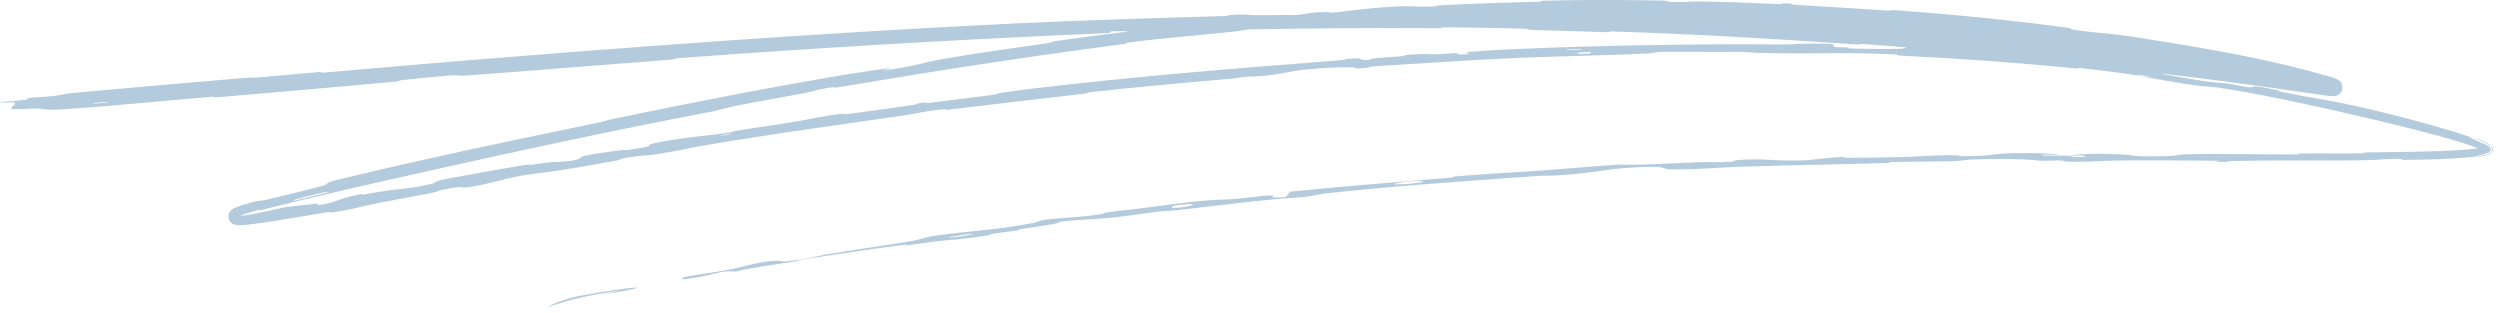
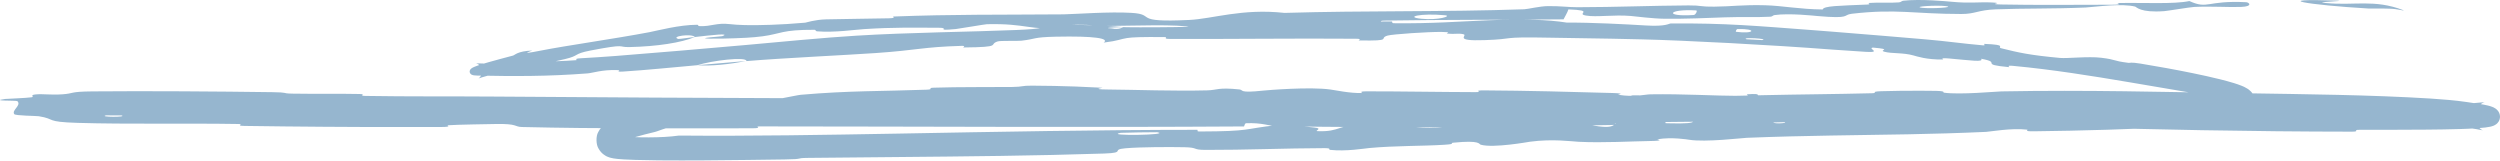
- <svg xmlns="http://www.w3.org/2000/svg" width="240" height="30" viewBox="0 0 240 30" fill="none">
-   <g opacity="0.71">
-     <path d="M202.892 5.723C186.655 3.925 160.666 1.575 128.269 1.831C154.681 -0.094 177.733 1.157 194.113 2.983C211.9 4.967 221.527 7.551 223.61 8.216C225.694 8.88 220.394 7.662 202.892 5.723Z" fill="#96B6CF" />
-     <path d="M7.724 8.855C11.872 8.477 17.178 8.015 21.584 7.643C22.103 7.599 22.62 7.556 23.132 7.513C24.601 7.389 23.849 7.507 24.857 7.425C26.836 7.263 28.637 7.075 30.604 6.919C31.239 6.87 30.455 7.019 31.123 6.965C34.82 6.665 38.318 6.333 42.066 6.024C60.546 4.505 78.688 3.152 97.428 2.252C103.604 1.955 111.123 1.726 117.504 1.539C118.252 1.517 117.805 1.46 117.947 1.45C119.997 1.322 119.532 1.445 120.577 1.455C120.668 1.456 120.77 1.456 120.885 1.455C126.662 1.41 133.061 1.384 138.618 1.409C140.975 1.421 138.604 1.26 140.989 1.364C141.155 1.371 140.553 1.436 141.202 1.452C142.666 1.487 145.457 1.524 146.591 1.556C148.79 1.617 149.145 1.625 151.221 1.685C154.06 1.769 157.421 1.926 160.461 2.044C161.11 2.069 160.252 1.957 161.293 1.991C162.331 2.024 165.076 2.165 165.987 2.233C166.915 2.3 166.517 2.337 166.68 2.359C168.02 2.542 171.192 2.574 171.599 2.597C179.038 2.995 185.39 3.592 192.344 4.25C195.817 4.58 199.452 4.943 202.937 5.322C204.769 5.521 206.561 5.723 208.278 5.929C211.159 6.273 213.856 6.624 216.501 6.988C217.824 7.17 219.141 7.357 220.476 7.551C221.146 7.647 221.816 7.746 222.493 7.843C222.83 7.891 223.168 7.939 223.508 7.982C223.676 8.003 223.865 8.027 223.975 8.028C223.979 8.028 223.979 8.028 223.964 8.03C223.956 8.031 223.945 8.032 223.926 8.038C223.928 8.039 223.864 8.045 223.78 8.122C223.679 8.191 223.639 8.45 223.702 8.538C223.79 8.685 223.777 8.636 223.801 8.664C223.817 8.676 223.825 8.681 223.83 8.684C223.839 8.689 223.833 8.686 223.831 8.685C223.817 8.678 223.771 8.66 223.74 8.649C223.656 8.62 223.592 8.599 223.498 8.569C223.347 8.521 223.181 8.471 223.01 8.42C222.428 8.253 223.085 8.531 222.37 8.33C214.691 6.299 206.836 5.056 198.965 3.968C198.178 3.862 199.2 3.914 198.418 3.805C197.118 3.624 195.648 3.425 194.085 3.232C189.835 2.701 185.128 2.282 182.995 2.366C179.711 2.095 175.695 1.836 172.753 1.629C170.856 1.497 172.702 1.496 170.364 1.43C169.837 1.416 170.52 1.517 169.728 1.491C166.396 1.383 162.749 1.265 159.455 1.264C158.787 1.264 158.968 1.332 158.779 1.342C157.174 1.418 154.521 1.257 153.944 1.249C149.53 1.18 146.298 1.278 142.193 1.414C141.242 1.447 142.37 1.495 141.454 1.53C136.691 1.716 131.774 1.986 127.117 2.303C126.082 2.373 127.026 2.225 126.532 2.255C124.353 2.393 123.882 2.575 121.79 2.733C121.348 2.767 121.59 2.68 121.509 2.681C121.477 2.681 121.444 2.681 121.412 2.682C120.192 2.699 119.159 2.951 118.844 2.986C114.765 3.446 112.141 3.584 108.206 4.1C107.735 4.163 108.808 4.108 107.484 4.28C98.672 5.429 89.381 6.871 80.707 8.343C79.362 8.571 80.31 8.341 80.224 8.348C78.818 8.479 77.954 8.796 77.519 8.882C74.065 9.552 70.807 10.039 68.494 10.68C59.346 12.416 50.243 14.376 41.218 16.395C35.776 17.623 30.371 18.806 25.008 20.189C24.831 20.237 25.123 20.074 24.775 20.168C24.216 20.321 23.773 20.45 23.384 20.583C23.176 20.655 23.002 20.718 22.864 20.791C22.828 20.809 22.796 20.841 22.811 20.822C22.842 20.789 22.786 20.694 22.78 20.705C22.772 20.702 22.796 20.709 22.804 20.71C22.86 20.719 22.947 20.719 23.012 20.717C23.624 20.685 23.987 20.61 24.363 20.544C25.08 20.406 25.57 20.27 27.044 19.958C27.265 19.911 27.606 19.864 28.029 19.811C28.945 19.698 30.125 19.583 30.265 19.567C30.987 19.489 30.266 19.733 30.507 19.701C32.537 19.416 32.134 19.1 34.853 18.609C34.939 18.594 34.592 18.728 34.823 18.694C35.554 18.583 36.223 18.434 36.934 18.329C38.519 18.098 39.136 18.173 41.53 17.629C41.843 17.558 41.314 17.433 43.751 17.003C44.721 16.83 49.005 16.057 50.199 15.861C51.408 15.661 50.591 15.877 50.678 15.864C53.919 15.385 52.705 15.639 54.345 15.49C55.994 15.341 55.479 15.101 56.135 14.951C56.797 14.799 59.177 14.468 59.761 14.396C60.346 14.323 59.63 14.49 60.148 14.417C63.602 13.932 61.627 14.004 62.752 13.762C65.398 13.196 67.526 13.092 69.969 12.725C70.633 12.625 70.086 12.657 70.672 12.559C73 12.169 74.42 12.023 77.066 11.552C77.499 11.474 79.629 11.008 81.034 10.911C81.234 10.898 80.682 11.038 81.681 10.907C83.173 10.709 85.858 10.343 87.459 10.105C88.639 9.93 87.27 10.016 88.764 9.845C89.428 9.77 88.208 9.991 89.455 9.846C89.471 9.844 89.487 9.842 89.503 9.84C90.775 9.689 93.875 9.288 95.065 9.141C96.268 8.99 95.601 8.997 95.697 8.98C96.281 8.878 98.588 8.565 98.792 8.542C109.091 7.323 118.629 6.556 128.695 5.784C129.485 5.724 128.953 5.683 129.074 5.673C131.777 5.45 129.66 5.808 131.553 5.748C131.268 5.608 132.391 5.558 134.291 5.42C135.213 5.353 134.706 5.323 134.79 5.311C136.149 5.131 137.103 5.198 137.351 5.208C138.258 5.246 139.234 5.083 139.853 5.111C140.469 5.138 139.065 5.304 140.889 5.205C141.401 5.12 140.03 5.043 141.423 4.945C146.662 4.558 156.463 4.338 160.683 4.298C160.889 4.295 161.088 4.293 161.28 4.29C165.036 4.243 166.375 4.235 168.709 4.255C173.149 4.312 171.521 4.194 174.276 4.181C177.036 4.182 175.691 4.432 176.086 4.498C176.475 4.566 176.894 4.515 177.383 4.561C177.866 4.606 176.819 4.617 177.954 4.661C179.09 4.7 182.193 4.714 182.602 4.674C183.455 4.583 182.066 4.375 185.069 4.574C185.242 4.586 184.676 4.628 185.339 4.67C190.59 5.006 196.04 5.468 201.252 6.144C201.968 6.237 201.317 6.239 201.733 6.295C206.071 6.894 204.533 6.568 206.933 6.75C206.593 6.823 206.932 6.962 207.964 7.17C208.653 7.308 209.642 7.477 210.951 7.687C212.921 8.008 212.597 7.869 213.88 8.025C214.266 8.071 215.649 8.377 215.905 8.382C216.764 8.405 215.476 8.004 218.839 8.701C218.986 8.732 218.503 8.714 219.011 8.816C222.303 9.494 222.72 9.432 226.278 10.203C228.86 10.768 233.306 11.918 236.385 12.902C236.625 12.978 236.833 13.046 237.055 13.12C236.986 13.223 237.688 13.46 238.531 13.843C238.731 13.956 238.982 14.015 239.113 14.305C239.153 14.493 238.961 14.595 238.876 14.643C238.751 14.706 238.646 14.741 238.533 14.778C238.091 14.914 237.644 14.995 237.356 15.068C235.244 15.278 232.987 15.325 230.936 15.35C230.249 15.356 230.699 15.283 230.612 15.277C229.248 15.192 228.345 15.351 227.895 15.362C226.699 15.389 225.596 15.4 224.47 15.405C221.017 15.419 217.841 15.372 214.27 15.46C214.095 15.464 213.842 15.62 212.582 15.507C212.501 15.499 214.059 15.427 211.838 15.424C209.624 15.42 205.475 15.345 202.407 15.434C201.662 15.455 199.794 15.593 198.28 15.506C198.08 15.494 198.298 15.448 198.01 15.425C197.082 15.353 196.551 15.515 195.462 15.392C194.365 15.269 192.06 15.191 188.978 15.329C188.876 15.333 188.152 15.469 187.18 15.483C185.619 15.505 183.42 15.52 181.804 15.555C181.027 15.572 181.526 15.639 181.391 15.643C176.17 15.803 172.467 15.836 166.874 16.012C165.853 16.043 162.915 16.266 160.928 16.273C158.751 16.284 160.965 15.79 155.969 16.131C153.953 16.273 151.428 16.893 147.791 16.876C147.42 16.904 147.049 16.931 146.68 16.957C140.081 17.439 133.904 17.843 127.256 18.568C126.944 18.602 125.953 18.835 125.211 18.907C124.112 19.014 123.498 19.013 122.711 19.09C119.412 19.41 116.405 19.794 113.232 20.15C112.022 20.287 112.434 20.173 111 20.337C109.559 20.504 108.627 20.701 106.665 20.9C105.2 21.048 103.707 21.057 101.75 21.287C101.699 21.469 100.353 21.636 97.993 21.994C97.533 22.064 98.035 22.058 97.818 22.094C96.933 22.243 96.127 22.3 95.29 22.448C95.087 22.483 95.085 22.543 94.92 22.576C93.524 22.852 91.18 23.043 90.777 23.076C89.228 23.204 88.528 23.382 87.35 23.515C86.184 23.648 87.917 23.355 86.552 23.53C83.709 23.894 80.058 24.446 77.191 24.88C76.041 25.055 76.837 25.013 76.673 25.04C74.301 25.422 71.894 25.714 70.602 26.076C70.542 26.07 70.485 26.066 70.43 26.062C68.885 25.967 69.077 26.35 65.772 26.799C65.508 26.835 65.128 26.701 66.159 26.507C67.164 26.318 68.752 26.126 70.157 25.861C70.206 25.852 70.287 25.834 70.391 25.811C70.982 25.673 72.437 25.31 72.652 25.267C74.707 24.861 75.043 25.101 75.159 25.099C76.401 25.079 78.764 24.525 79.367 24.421C82.2 23.933 84.624 23.618 87.003 23.233C88.546 22.983 88.69 22.773 89.904 22.608C93.977 22.058 95.43 22.126 99.239 21.394C100.054 21.239 99.219 21.138 102.183 20.92C102.377 20.905 104.576 20.775 105.834 20.526C105.991 20.495 105.979 20.436 106.187 20.406C107.591 20.2 108.529 20.134 110.064 19.929C111.59 19.724 113.431 19.477 115.184 19.3C116.245 19.192 117.603 19.155 118.116 19.127C119.546 19.05 121.073 18.76 121.96 18.764C122.861 18.767 121.132 19.091 123.478 18.912C123.549 18.748 123.733 18.569 123.857 18.399C128.977 17.886 134.039 17.475 139.188 17.061C139.827 17.01 139.166 16.978 139.851 16.921C142.207 16.727 144.321 16.612 146.647 16.458C147.176 16.424 147.716 16.387 148.271 16.347C150.592 16.18 153.137 15.944 155.565 15.794C157.061 15.892 160.659 15.656 163.283 15.565C164.199 15.532 164.142 15.582 164.796 15.572C167.261 15.532 166.1 15.421 166.773 15.37C169.672 15.158 169.929 15.505 173.345 15.391C173.528 15.384 175.729 15.131 176.037 15.112C177.971 14.983 176.361 15.169 177.57 15.152C179.787 15.122 181.324 15.132 183.917 15.026C184.676 14.995 186.489 14.843 187.959 14.912C188.152 14.921 188.047 14.986 188.202 14.987C191.027 15.006 191.089 14.81 192.703 14.723C194.309 14.637 196.799 14.75 197.309 14.785C198.633 14.876 196.295 14.837 196.218 14.848C195.372 14.975 197.205 14.937 198.575 14.937C198.784 15.128 200.721 15.103 200.018 14.936C199.94 14.918 198.858 14.943 198.575 14.937C199.805 14.738 201.923 14.699 204.281 14.867C205.381 14.946 204.341 15.045 207.68 15C209.209 14.98 208.622 14.848 209.95 14.81C213.025 14.721 216.98 14.846 220.15 14.822C221.295 14.813 220.183 14.742 220.959 14.733C222.184 14.72 223.335 14.731 224.467 14.733C225.296 14.735 226.091 14.732 226.951 14.713C227.136 14.709 226.683 14.636 227.318 14.63C229.794 14.6 232.072 14.578 234.387 14.495C235.527 14.448 236.714 14.401 237.841 14.24C238.125 14.197 238.411 14.14 238.582 14.069C238.619 14.056 238.64 14.029 238.587 14.079C238.566 14.1 238.499 14.191 238.489 14.303C238.474 14.418 238.522 14.524 238.536 14.544C238.612 14.637 238.496 14.515 238.392 14.467C237.931 14.221 237.331 14.019 236.734 13.822C236.545 13.76 236.369 13.705 236.156 13.639C233.751 12.888 229.913 11.957 227.611 11.418C223.294 10.388 217.947 9.221 214.2 8.605C211.755 8.202 212.279 8.374 211.223 8.252C210.283 8.147 209.019 7.936 207.88 7.736C206.559 7.504 205.405 7.286 205.149 7.236C205.133 7.231 207.247 7.511 206.127 7.313C205.482 7.14 205.173 7.239 205.149 7.236C204.833 7.166 200.616 6.612 199.773 6.542C199.315 6.498 199.561 6.599 199.324 6.575C193.667 6.008 187.981 5.607 182.217 5.328C182.116 5.322 182.272 5.248 182.033 5.235C178.693 5.063 176.554 5.11 173.793 5.123C171.039 5.139 168.847 5.116 167.221 4.981C165.457 4.998 163.039 4.98 161.291 4.973C160.984 4.972 160.697 4.97 160.437 4.969C158.709 4.964 158.485 5.129 158.331 5.135C153.619 5.346 150.887 5.348 146.004 5.547C143.681 5.64 139.069 5.904 136.558 6.076C134.577 6.209 133.374 6.25 131.546 6.397C131.299 6.416 131.554 6.469 131.478 6.477C129.443 6.701 130.411 6.463 129.987 6.462C128.454 6.459 127.503 6.466 124.892 6.721C124.292 6.779 122.553 7.165 121.457 7.271C120.027 7.409 120.564 7.275 119.069 7.425C118.942 7.438 118.972 7.49 118.05 7.568C113.769 7.935 109.101 8.361 104.661 8.85C104.054 8.916 104.842 8.917 103.965 9.015C99.857 9.476 95.354 10.013 91.355 10.495C90.371 10.613 90.979 10.472 90.763 10.482C90.401 10.5 90.001 10.543 89.604 10.598C88.548 10.742 87.518 10.968 87.296 11.001C79.998 12.084 74.392 12.796 66.976 14.071C66.577 14.139 63.491 14.82 62.08 14.911C61.99 14.916 60.579 15.003 59.394 15.308C59.317 15.328 60.191 15.256 58.69 15.505C57.206 15.751 54.801 16.219 52.745 16.496C52.087 16.584 50.529 16.708 48.618 17.17C48.486 17.201 45.566 17.997 44.455 18.01C44.273 18.012 44.435 17.784 42.135 18.303C41.699 18.402 42.515 18.298 41.348 18.537C39.581 18.901 37.21 19.28 35.033 19.763C34.649 19.848 33.069 20.269 31.731 20.404C31.524 20.425 31.912 20.29 31.208 20.407C30.231 20.57 29.205 20.745 28.214 20.911C27.036 21.106 25.846 21.302 24.64 21.463C24.499 21.481 24.34 21.501 24.185 21.519C24.035 21.537 23.888 21.553 23.725 21.569C23.578 21.584 23.407 21.598 23.249 21.607C23.183 21.61 23.07 21.615 22.982 21.615C22.906 21.613 22.773 21.618 22.596 21.58C22.529 21.557 22.377 21.555 22.146 21.331C22.037 21.221 21.91 20.99 21.929 20.736C21.946 20.493 22.046 20.353 22.111 20.269C22.276 20.088 22.267 20.123 22.318 20.082C22.357 20.055 22.393 20.034 22.428 20.015C22.572 19.939 22.614 19.925 22.718 19.882C22.869 19.822 23.052 19.759 23.178 19.718C23.483 19.619 23.768 19.536 24.058 19.455C25.227 19.137 24.661 19.405 25.887 19.104C27.083 18.812 29.558 18.226 30.811 17.877C32.052 17.529 30.648 17.692 32.538 17.228C35.367 16.538 38.139 15.901 40.965 15.271C46.413 14.057 51.883 12.914 57.384 11.78C58.61 11.528 57.573 11.68 59.398 11.303C66.094 9.902 77.703 7.646 83.584 6.784C88.298 6.083 82.402 7.166 85.995 6.598C87.728 6.326 89.57 5.828 89.988 5.754C94.066 5.033 96.924 4.688 100.61 4.134C101.371 4.02 100.612 4.048 101.261 3.952C103.474 3.626 105.811 3.349 107.931 3.074C108.883 2.95 108.7 2.912 109.577 2.809C111.675 2.562 113.536 2.372 115.588 2.207C115.775 2.192 114.526 2.402 116.079 2.237C117.658 2.071 119.479 1.91 121.326 1.742C122.433 1.642 123.538 1.539 124.622 1.428C125.484 1.34 125.503 1.197 127.363 1.15C127.752 1.142 127.273 1.34 129.414 1.045C129.778 0.992 133.393 0.563 135.178 0.597C135.653 0.604 136.853 0.678 137.891 0.609C138.032 0.599 137.464 0.551 138.325 0.505C141.354 0.344 144.53 0.248 147.644 0.164C148.48 0.142 147.234 0.088 148.478 0.059C151.89 -0.023 156.149 -0.014 159.482 0.054C160.712 0.079 159.861 0.132 159.95 0.14C161.395 0.272 162.235 0.138 162.72 0.139C165.69 0.15 167.945 0.295 170.684 0.391C171.434 0.418 170.905 0.323 171.055 0.323C172.625 0.33 171.454 0.407 172.44 0.468C175.201 0.638 178.278 0.815 181.068 1.006C182.09 1.076 180.943 0.909 181.868 0.974C185.945 1.264 190.148 1.651 194.209 2.126C195.585 2.286 196.914 2.453 198.249 2.631C199.238 2.764 198.606 2.75 198.811 2.791C200.235 3.074 202.334 3.22 202.825 3.278C205.021 3.53 205.862 3.717 207.792 4.016C212.81 4.82 218.417 5.814 223.864 7.419C223.955 7.448 224.011 7.467 224.109 7.501C224.158 7.518 224.181 7.526 224.249 7.553C224.28 7.565 224.311 7.578 224.346 7.595C224.357 7.6 224.4 7.62 224.453 7.651C224.48 7.668 224.512 7.689 224.554 7.723C224.576 7.74 224.6 7.761 224.628 7.789C224.642 7.803 224.657 7.819 224.672 7.838C224.686 7.856 224.707 7.872 224.763 7.967C224.868 8.111 224.941 8.552 224.748 8.828C224.569 9.095 224.4 9.141 224.311 9.18C224.2 9.216 224.202 9.21 224.16 9.219C224.097 9.23 224.056 9.232 224.02 9.233C223.935 9.235 223.939 9.233 223.901 9.232C223.839 9.23 223.785 9.225 223.746 9.222C223.654 9.213 223.575 9.204 223.495 9.195C223.179 9.156 222.865 9.112 222.57 9.07C221.959 8.983 221.367 8.895 220.772 8.809C219.566 8.634 218.408 8.469 217.248 8.309C214.933 7.988 212.708 7.696 210.628 7.435C207.892 7.092 205.323 6.786 202.807 6.498C194.685 5.572 187.397 4.85 178.902 4.231C178.189 4.179 178.897 4.317 178.292 4.275C170.445 3.725 162.682 3.272 154.796 3.02C154.153 3 155.078 3.113 154.044 3.084C151.906 3.023 149.208 2.943 147.057 2.869C146.001 2.833 147.42 2.794 146.356 2.76C143.903 2.681 141.247 2.635 138.722 2.625C137.644 2.622 139.27 2.719 137.868 2.708C132.074 2.669 126.372 2.713 120.605 2.811C116.87 2.875 113.115 2.961 109.317 3.056C108.657 3.073 108.07 2.924 106.665 3.012C106.561 3.063 106.569 3.118 106.525 3.171C92.641 3.752 78.909 4.559 65.003 5.592C64.415 5.636 65.438 5.649 64.3 5.734C57.738 6.229 51.371 6.772 44.639 7.26C43.977 7.308 44.308 7.12 42.338 7.315C42.002 7.348 39.026 7.629 38.286 7.73C38.181 7.744 38.735 7.769 37.77 7.857C32.501 8.333 27.008 8.822 21.732 9.264C21.45 9.288 21.172 9.311 20.899 9.333C20.008 9.407 20.946 9.243 20.316 9.294C15.806 9.662 10.905 10.165 6.601 10.458C3.706 10.652 4.767 10.427 3.221 10.416C3.003 10.416 1.213 10.541 1.118 10.463C0.874 10.282 1.713 10.017 1.355 9.83C1.307 9.809 0.702 9.852 0.291 9.85C0.072 9.848 0.026 9.83 -9.07028e-05 9.812C0.017 9.797 -0.023 9.804 0.323 9.773C0.392 9.78 2.13 9.633 2.543 9.561C2.834 9.514 2.29 9.476 2.903 9.397C3.5 9.319 4.168 9.332 5.169 9.211C6.175 9.088 5.722 9.037 7.724 8.855ZM152.696 5.001C151.101 4.979 150.874 5.265 152.596 5.14C152.679 5.133 152.778 5.002 152.696 5.001ZM134.025 17.706C136.115 17.648 137.516 17.354 136.045 17.381C134.575 17.41 133.389 17.725 134.025 17.706ZM112.546 19.985C114.975 19.802 115.309 19.369 112.731 19.745C112.58 19.767 112.404 19.995 112.546 19.985ZM10.325 9.779C10.293 9.779 9.028 9.886 8.986 9.893C8.31 10.04 10.877 9.823 10.325 9.779ZM91.302 22.799C92.051 22.748 94.225 22.388 93.279 22.451C92.502 22.503 90.365 22.863 91.302 22.799ZM70.056 12.848C70.03 12.848 69.117 12.99 69.139 13.011C69.212 13.075 70.481 12.85 70.056 12.848ZM55.323 28.465C60.629 27.446 63.876 27.296 58.114 28.238C57.064 28.417 60.342 27.74 59.01 27.945C56.582 28.366 54.936 28.669 52.606 29.484C52.4 29.577 52.945 29.222 53.652 28.969C54.355 28.711 55.18 28.495 55.332 28.462C55.329 28.463 55.326 28.464 55.323 28.465ZM151.767 4.7C151.731 4.697 150.46 4.739 150.429 4.744C149.741 4.857 152.31 4.772 151.767 4.7ZM28.293 19.251C28.373 19.235 31.26 18.537 31.338 18.514C32.806 18.006 26.983 19.415 28.293 19.251ZM237.102 13.141C237.781 13.361 238.502 13.41 239.237 14.093C239.277 14.15 239.336 14.273 239.316 14.404C239.303 14.53 239.213 14.638 239.166 14.678C239.034 14.79 238.95 14.816 238.843 14.858C238.657 14.925 238.479 14.96 238.3 14.99C237.962 15.044 237.627 15.065 237.362 15.067C237.694 15.031 238.065 14.983 238.409 14.908C238.588 14.867 238.755 14.829 238.951 14.734C239.027 14.688 239.16 14.644 239.232 14.441C239.285 14.224 239.147 14.092 239.078 14.023C238.423 13.534 237.764 13.383 237.102 13.141Z" fill="#96B6CF" />
-   </g>
+ <svg xmlns="http://www.w3.org/2000/svg" preserveAspectRatio="none" overflow="visible" style="display: block;" width="322.072" height="20.67" viewBox="0 0 322.072 20.67" fill="none">
+   <path id="Vector 115" d="M11.906 11.774C18.906 11.709 28.106 11.778 35.084 11.874C36.093 11.887 36.419 11.923 36.611 11.959C36.827 12.003 36.871 12.048 37.679 12.062C40.682 12.114 43.385 12.049 46.316 12.11C47.299 12.131 46.074 12.341 47.108 12.358C52.663 12.451 57.928 12.397 63.565 12.44C91.303 12.654 118.606 12.719 146.702 12.752C155.662 12.761 166.439 12.909 175.793 12.799C176.131 12.795 176.465 12.791 176.796 12.786C177.919 12.77 177.248 12.589 177.462 12.573C180.754 12.322 179.696 12.7 181.859 12.735C190.494 12.873 200.093 12.784 208.39 12.567C211.937 12.473 208.373 12.172 211.94 12.311C212.188 12.32 211.293 12.533 212.264 12.536C214.463 12.542 218.628 12.418 220.333 12.393C223.615 12.349 224.156 12.333 227.263 12.26C231.508 12.161 236.558 12.13 241.12 12.013C242.094 11.988 240.803 11.807 242.354 11.75C242.904 11.73 243.768 11.712 244.727 11.702C246.461 11.683 248.508 11.683 249.405 11.707C250.8 11.743 250.203 11.906 250.45 11.94C252.469 12.229 257.219 11.786 257.833 11.775C268.989 11.568 278.558 11.855 289.026 12.01C296.995 12.14 305.465 12.22 313.075 12.692C314.68 12.802 316.248 12.916 317.791 13.145C318.372 13.236 318.957 13.315 319.561 13.412C319.865 13.462 320.171 13.514 320.507 13.594C320.677 13.636 320.85 13.68 321.071 13.765C321.184 13.81 321.304 13.858 321.48 13.975C321.57 14.038 321.676 14.116 321.798 14.268C321.919 14.414 322.063 14.687 322.071 14.998C322.083 15.183 322.02 15.464 321.905 15.646C321.777 15.851 321.692 15.916 321.584 16.002C321.427 16.119 321.297 16.172 321.218 16.204C321.027 16.277 320.907 16.302 320.799 16.326C320.555 16.378 320.365 16.404 320.176 16.427C319.789 16.474 319.419 16.503 319.055 16.527C318.334 16.575 317.588 16.604 316.9 16.625C315.461 16.669 314.048 16.687 312.636 16.7C309.827 16.724 306.921 16.722 303.948 16.724C303.027 16.724 304.115 16.962 302.973 16.962C296.476 16.957 290.14 16.888 283.653 16.774C278.174 16.676 272.666 16.544 267.161 16.379C265.967 16.343 267.512 16.162 266.316 16.114C258.969 15.822 247.426 15.207 243.06 16.031C238.11 15.907 232.09 15.762 227.652 15.501C224.802 15.333 227.581 15.157 224.067 15.191C223.273 15.198 224.302 15.414 223.111 15.41C218.113 15.393 212.644 15.233 207.696 15.251C206.69 15.255 206.961 15.436 206.676 15.463C204.275 15.68 200.292 15.187 199.423 15.142C192.804 14.801 187.965 14.815 181.799 14.717C180.363 14.694 182.056 14.957 180.675 14.944C173.529 14.872 166.127 14.752 159.147 14.57C157.577 14.528 159.023 14.342 158.273 14.312C154.988 14.183 154.253 14.558 151.122 14.447C150.467 14.424 150.838 14.254 150.719 14.234C148.811 13.919 147.169 14.33 146.693 14.336C143.568 14.378 141.015 14.284 138.54 14.187C136.014 14.092 133.586 13.999 130.655 14.046C129.951 14.058 131.558 14.267 129.549 14.289C116.266 14.486 102.11 14.682 89.123 16.257C87.09 16.533 88.511 16.154 88.377 16.153C86.264 16.152 85.001 16.847 84.371 16.999C82.63 17.424 80.847 17.849 79.485 18.561C79.513 18.543 79.565 18.519 79.646 18.419C79.679 18.382 79.781 18.22 79.776 18.038C79.777 17.846 79.684 17.705 79.649 17.662C79.441 17.44 79.441 17.507 79.421 17.485C79.403 17.479 79.431 17.489 79.469 17.497C79.527 17.509 79.624 17.524 79.709 17.535C79.89 17.558 80.077 17.575 80.265 17.589C80.637 17.619 81.029 17.639 81.396 17.655C82.139 17.686 82.902 17.7 83.585 17.698C85.008 17.693 86.308 17.627 87.469 17.465C96.853 17.549 106.181 17.379 115.575 17.214C128.466 16.977 141.352 16.728 154.206 16.723C154.487 16.722 153.989 16.942 154.548 16.94C161.324 16.915 160.016 16.617 164.481 16.123C165.609 15.999 169.049 16.406 169.354 16.435C170.464 16.541 169.322 16.877 169.693 16.894C172.771 17.026 172.238 16.006 176.378 15.916C176.508 15.915 175.969 16.117 176.316 16.128C177.395 16.164 178.462 16.065 179.519 16.107C181.939 16.206 182.808 16.687 186.492 16.315C186.958 16.267 186.233 15.698 189.924 15.644C191.401 15.623 197.908 15.468 199.74 15.464C201.566 15.461 200.317 15.678 200.447 15.683C205.352 15.821 203.513 15.966 205.976 16.279C208.43 16.591 207.746 15.73 208.746 15.609C209.749 15.489 213.357 15.612 214.244 15.663C215.128 15.714 214.031 15.859 214.815 15.881C220.044 16.025 217.1 15.394 218.813 15.215C222.866 14.791 226.022 15.367 229.746 15.343C230.749 15.336 229.929 15.208 230.818 15.173C234.364 15.036 236.493 15.187 240.52 14.903C241.095 14.862 243.764 14.485 245.781 14.568C246.045 14.577 246.298 14.595 246.536 14.62C246.838 14.654 245.99 14.838 247.508 14.836C249.726 14.834 253.833 14.763 256.242 14.643C258.027 14.554 255.981 14.343 258.211 14.364C259.232 14.373 257.354 14.582 259.259 14.585C261.109 14.591 265.914 14.441 267.712 14.377C269.556 14.311 268.535 14.142 268.686 14.123C269.536 14.019 273.068 13.799 273.346 13.787C278.466 13.533 283.609 13.596 288.279 12.835C279.747 11.739 269.304 9.422 259.438 8.495C258.257 8.365 259.018 8.669 258.838 8.652C254.788 8.277 258.057 8.078 255.226 7.57C255.582 8.046 253.942 7.781 251.093 7.534C249.718 7.416 250.447 7.66 250.321 7.664C248.242 7.708 246.887 7.247 246.511 7.143C245.196 6.767 243.699 6.922 242.786 6.672C241.894 6.426 244.012 6.373 241.295 6.131C240.512 6.217 242.512 6.802 240.422 6.682C239.119 6.607 237.719 6.512 236.115 6.393C228.076 5.773 216.911 5.201 211.625 5.074C205.316 4.916 203.278 4.939 199.602 4.854C192.959 4.721 195.393 5.035 191.269 5.17C187.136 5.315 189.142 4.573 188.547 4.415C187.962 4.258 187.325 4.424 186.6 4.34C185.876 4.255 187.443 4.14 185.738 4.115C184.032 4.089 179.382 4.407 178.774 4.58C177.499 4.945 179.61 5.293 175.095 5.209C174.837 5.204 175.673 5 174.684 4.991C166.799 4.925 158.611 5.048 150.726 5.015C149.651 5.01 150.608 4.782 149.986 4.776C147.027 4.749 145.87 4.797 145.193 4.902C144.331 5.032 144.141 5.243 142.185 5.49C142.982 4.944 140.996 4.622 136.005 4.727C133.002 4.796 133.528 5.021 131.597 5.242C131.035 5.307 128.885 5.215 128.518 5.34C127.276 5.749 129.264 6.07 124.138 6.115C123.913 6.117 124.619 5.889 123.844 5.91C118.826 6.057 118.241 6.463 112.815 6.835C108.58 7.123 100.992 7.47 96.165 7.87C96.213 7.255 91.655 7.807 89.845 8.399C86.709 8.675 83.319 9.023 80.276 9.219C79.231 9.285 79.902 9.054 79.769 9.046C79.661 9.039 79.556 9.033 79.452 9.03C77.591 8.964 76.353 9.401 75.709 9.455C70.593 9.853 66.114 9.831 61.499 9.737C61.332 9.733 61.203 9.725 61.071 9.707C60.965 9.691 60.876 9.674 60.767 9.622C60.758 9.618 60.649 9.562 60.585 9.467C60.51 9.371 60.486 9.193 60.527 9.084C60.585 8.929 60.642 8.895 60.697 8.843C60.828 8.74 60.861 8.733 60.933 8.693C60.996 8.661 61.088 8.62 61.145 8.597C61.256 8.55 61.383 8.502 61.527 8.452C61.996 8.287 62.534 8.13 63.017 7.992C64.019 7.707 65.065 7.433 66.09 7.16C66.343 7.095 66.645 6.589 68.556 6.511C68.674 6.509 66.432 7.16 69.687 6.515C72.947 5.871 79.132 5.004 83.657 4.147C84.751 3.935 87.5 3.197 89.781 3.193C90.083 3.193 89.772 3.352 90.208 3.368C91.639 3.416 92.344 2.907 94.032 3.109C94.524 3.172 95.212 3.212 95.995 3.233C97.871 3.266 100.492 3.207 103.741 2.921C103.87 2.909 104.965 2.533 106.417 2.494C108.772 2.431 112.035 2.417 114.483 2.358C115.628 2.33 114.89 2.138 115.089 2.129C122.928 1.833 128.481 1.917 136.859 1.85C136.917 1.85 136.979 1.849 137.046 1.848C138.666 1.813 142.935 1.485 145.764 1.657C149.069 1.852 145.683 2.933 153.195 2.571C156.249 2.426 160.024 1.064 165.483 1.662C176.038 1.344 185.789 1.562 196.368 1.193C196.843 1.177 198.343 0.794 199.463 0.786C201.123 0.774 202.036 0.933 203.222 0.93C208.192 0.923 212.73 0.726 217.524 0.697C219.336 0.686 218.711 0.869 220.879 0.856C223.038 0.843 224.499 0.596 227.423 0.678C229.656 0.741 231.857 1.194 234.816 1.221C234.92 0.753 236.953 0.743 240.534 0.588C241.219 0.558 240.483 0.402 240.807 0.38C242.141 0.284 243.383 0.409 244.634 0.307C244.939 0.282 244.952 0.123 245.2 0.094C247.36 -0.159 250.855 0.173 251.473 0.231C253.769 0.452 254.885 0.237 256.645 0.319C258.4 0.401 255.771 0.535 257.833 0.578C262.07 0.667 267.51 0.615 271.84 0.61C271.895 0.609 271.95 0.609 272.005 0.609C273.778 0.607 272.568 0.397 272.822 0.391C276.408 0.328 280.042 0.556 282.055 0.136C284.509 1.241 284.229 0.029 289.365 0.284C289.761 0.305 290.28 0.828 288.724 0.892C287.164 0.956 284.822 0.782 282.655 0.896C282.152 0.922 279.224 1.405 278.82 1.435C275.703 1.665 275.238 0.892 275.067 0.849C274.228 0.641 273.032 0.639 271.84 0.702C270.507 0.778 269.198 0.946 268.674 0.968C264.373 1.15 260.731 1.062 257.104 1.204C254.778 1.296 254.498 1.806 252.673 1.803C246.516 1.797 244.367 1.107 238.574 1.772C237.335 1.914 238.552 2.458 234.113 2.063C233.827 2.038 230.524 1.67 228.609 1.942C228.368 1.976 228.377 2.137 228.059 2.154C225.946 2.263 224.522 2.149 222.214 2.234C219.908 2.32 217.128 2.442 214.487 2.416C212.895 2.401 210.855 2.122 210.091 2.057C207.938 1.869 205.639 2.244 204.304 2.002C202.958 1.759 205.579 1.336 202.055 1.21C201.93 1.632 201.635 2.067 201.431 2.492C193.717 2.569 186.117 2.529 178.376 2.651C177.418 2.667 178.4 2.88 177.375 2.902C173.018 2.997 169.259 2.888 164.736 3.017C161.247 3.117 157.436 3.413 153.788 3.529C151.588 3.081 146.139 3.329 142.22 3.351C140.841 3.358 140.965 3.228 139.966 3.203C136.336 3.113 137.933 3.488 137.076 3.584C137.054 3.586 137.031 3.589 137.007 3.591C132.655 3.953 132.273 2.997 127.148 3.117C126.882 3.123 123.559 3.701 123.134 3.742C120.209 4.01 122.627 3.574 120.835 3.573C117.536 3.573 115.183 3.502 111.334 3.749C110.172 3.823 107.518 4.213 105.283 4.038C104.996 4.015 105.148 3.84 104.92 3.838C100.698 3.819 100.613 4.36 98.252 4.674C97.615 4.762 96.886 4.824 96.119 4.867C94.121 4.974 91.996 4.995 91.448 4.979C89.46 4.931 92.938 4.692 93.036 4.663C94.24 4.221 91.577 4.535 89.518 4.769C89.151 4.283 86.285 4.695 87.387 5.017C87.516 5.05 89.097 4.795 89.518 4.769C87.78 5.498 84.654 5.986 81.11 6.064C79.451 6.108 80.938 5.577 76.027 6.517C73.801 6.956 74.722 7.155 72.775 7.615C70.941 8.053 68.858 8.458 66.753 8.884C65.692 9.1 64.617 9.322 63.582 9.566C63.094 9.682 62.547 9.82 62.099 9.959C61.989 9.992 61.857 10.037 61.778 10.067C61.705 10.089 61.57 10.163 61.668 10.101C61.706 10.069 61.792 10.024 61.925 9.818C61.961 9.757 61.982 9.727 62.03 9.598C62.08 9.458 62.111 9.265 62.084 9.066C62.03 8.649 61.758 8.381 61.617 8.286C61.533 8.228 61.504 8.217 61.483 8.206C61.46 8.195 61.44 8.186 61.423 8.179C61.387 8.164 61.362 8.156 61.343 8.151C61.306 8.14 61.296 8.14 61.3 8.141C61.324 8.147 61.41 8.157 61.541 8.162C62.42 8.194 63.277 8.21 64.097 8.207C65.799 8.195 64.142 7.993 65.305 7.975C68.387 7.916 71.118 7.986 74.215 7.755C74.495 7.733 73.798 7.564 74.761 7.51C76.312 7.422 77.824 7.324 79.305 7.211C84.819 6.782 90.064 6.324 96.11 5.795C99.824 5.46 106.462 4.82 110.306 4.597C117.002 4.182 125.217 4.105 130.939 3.865C134.658 3.71 133.832 3.531 135.429 3.351C138.506 3 143.966 3.418 144.708 3.491C144.722 3.492 141.529 3.577 143.233 3.663C144.227 3.873 144.672 3.493 144.708 3.491C144.772 3.497 144.937 3.502 145.181 3.506C146.757 3.536 151.741 3.507 152.842 3.457C153.528 3.426 153.142 3.236 153.501 3.224C162.066 2.933 170.605 2.749 179.294 2.766C179.447 2.769 179.218 2.989 179.578 2.993C184.606 3.048 187.818 2.767 191.965 2.605C196.109 2.444 199.403 2.516 201.851 2.912C204.981 2.89 209.471 3.123 212.051 3.282C214.627 3.44 215.004 3.029 215.231 3.025C222.322 2.961 226.436 3.354 233.788 3.902C234.514 3.959 235.375 4.025 236.305 4.1C239.99 4.395 244.981 4.803 247.99 5.065C250.952 5.32 252.775 5.61 255.495 5.844C255.874 5.878 255.512 5.647 255.629 5.653C258.739 5.772 257.195 6.066 257.817 6.219C260.096 6.786 261.463 7.101 265.396 7.464C266.316 7.549 269.03 7.24 270.679 7.439C272.814 7.699 272.003 7.819 274.226 8.099C274.417 8.125 274.426 7.974 275.781 8.197C277.978 8.56 280.235 8.963 282.543 9.437C283.683 9.672 284.838 9.924 286.015 10.216C286.612 10.366 287.199 10.521 287.813 10.71C288.123 10.807 288.448 10.913 288.799 11.055C289.023 11.151 289.151 11.188 289.536 11.426C289.638 11.497 289.666 11.499 289.907 11.715C290.008 11.812 290.125 11.935 290.247 12.122C290.308 12.216 290.37 12.327 290.425 12.459C290.454 12.528 290.475 12.585 290.504 12.684C290.538 12.801 290.565 12.931 290.577 13.07C290.646 13.636 290.382 14.287 290.086 14.605C290.013 14.69 289.94 14.761 289.871 14.821C289.818 14.867 289.789 14.89 289.749 14.919C289.675 14.975 289.605 15.02 289.54 15.058C289.279 15.207 289.093 15.262 288.934 15.306C286.328 15.871 284.341 15.85 282.162 16.012C281.256 16.063 282.445 16.233 281.106 16.31C274.849 16.652 268.085 16.844 262.024 16.915C260.523 16.931 261.458 16.74 261.13 16.701C259.154 16.464 256.351 16.968 255.875 16.989C252.336 17.151 249.076 17.239 245.849 17.302C239.12 17.433 232.712 17.448 225.046 17.753C224.417 17.779 219.708 18.347 217.599 18.003C217.453 17.98 215.351 17.627 213.519 17.943C213.403 17.963 214.714 18.14 212.436 18.171C210.167 18.202 206.523 18.423 203.391 18.267C202.402 18.218 200.059 17.87 197.123 18.255C196.933 18.282 192.399 19.105 190.765 18.643C190.501 18.567 190.76 18.034 187.254 18.381C186.583 18.449 187.806 18.54 186.037 18.652C183.328 18.825 179.73 18.762 176.404 19.07C175.825 19.124 173.353 19.536 171.367 19.307C171.055 19.271 171.643 19.082 170.592 19.085C165.611 19.098 160.387 19.327 155.321 19.311C153.531 19.306 154.451 19.002 152.569 18.965C150.699 18.928 146.921 18.933 144.985 19.103C143.019 19.274 145.168 19.683 142.241 19.78C133.323 20.072 124.502 20.151 115.631 20.232C111.8 20.267 108.007 20.298 104.154 20.341C102.237 20.361 103.854 20.503 101.041 20.542C98.092 20.582 94.514 20.636 90.728 20.66C88.832 20.672 86.84 20.676 84.878 20.658C83.878 20.648 82.888 20.633 81.885 20.602C81.385 20.587 80.88 20.568 80.356 20.537C80.112 20.522 79.83 20.503 79.537 20.473C79.381 20.456 79.249 20.443 79.021 20.405C78.932 20.39 78.778 20.363 78.579 20.305C78.502 20.282 78.416 20.254 78.309 20.21C78.191 20.151 78.126 20.162 77.728 19.872C77.551 19.731 77.322 19.522 77.116 19.15C76.778 18.642 76.752 17.54 77.072 17.011C77.231 16.703 77.322 16.612 77.412 16.503C77.503 16.399 77.588 16.321 77.664 16.256C77.816 16.128 77.936 16.055 78.036 15.998C84.384 13.26 89.535 13.314 93.411 12.898C100.575 12.48 91.622 13.54 97.085 13.147C99.716 12.971 102.549 12.264 103.171 12.21C109.396 11.669 113.729 11.762 119.328 11.556C120.462 11.516 119.341 11.327 120.313 11.296C123.719 11.187 127.167 11.241 130.428 11.204C131.843 11.188 131.58 11.026 132.91 11.034C134.932 11.046 136.649 11.08 138.551 11.146C139.653 11.186 140.784 11.237 141.979 11.302C142.261 11.317 140.35 11.51 142.705 11.53C146.49 11.563 151.172 11.752 155.545 11.641C156.828 11.607 156.89 11.234 159.672 11.522C160.254 11.583 159.49 12.022 162.743 11.672C163.299 11.614 168.734 11.159 171.393 11.532C172.102 11.63 173.888 12.021 175.441 11.986C175.652 11.979 174.809 11.767 176.099 11.766C180.637 11.764 185.4 11.858 190.058 11.869C191.304 11.871 189.452 11.634 191.31 11.645C196.411 11.673 202.784 11.832 207.772 11.983C209.611 12.039 208.336 12.189 208.47 12.21C210.617 12.551 211.896 12.163 212.61 12.151C217.059 12.085 220.433 12.338 224.533 12.36C225.664 12.366 224.866 12.156 225.091 12.143C227.425 12.014 225.683 12.334 227.155 12.399C231.303 12.583 235.891 12.65 240.091 12.7C241.624 12.718 239.906 12.46 241.28 12.479C249.44 12.586 257.919 12.759 265.892 13.017C267.398 13.066 266.447 13.225 266.76 13.271C268.873 13.585 272.093 13.256 272.781 13.23C276.12 13.117 277.406 13.291 280.281 13.304C281.432 13.309 282.574 13.315 283.699 13.322C289.751 13.358 296.153 13.423 302.546 13.456C305.777 13.471 308.907 13.479 312.04 13.454C313.589 13.441 315.114 13.42 316.588 13.375C317.333 13.352 318.069 13.323 318.762 13.278C319.097 13.256 319.453 13.227 319.741 13.192C319.881 13.176 320.019 13.154 320.085 13.14C320.107 13.138 320.135 13.123 320.018 13.167C319.967 13.19 319.849 13.227 319.625 13.39C319.47 13.514 319.326 13.618 319.105 13.966C318.9 14.282 318.784 14.797 318.807 15.112C318.821 15.658 319.081 16.114 319.264 16.326C319.447 16.544 319.578 16.631 319.664 16.69C319.835 16.798 319.875 16.802 319.893 16.811C319.921 16.819 319.839 16.792 319.748 16.771C319.558 16.726 319.294 16.679 319.027 16.636C318.485 16.549 317.899 16.469 317.306 16.377C317.077 16.341 316.786 16.302 316.504 16.268C299.392 14.934 285.566 14.938 268.922 14.841C267.861 14.84 268.93 15.075 268.015 15.078C260.22 15.098 252.502 15.097 244.764 15.177C240.781 15.217 236.787 15.305 232.763 15.423C231.795 15.451 233.201 15.638 231.639 15.691C228.448 15.801 224.395 15.891 221.148 15.895C219.58 15.897 221.683 15.659 220.096 15.665C216.38 15.679 212.429 15.743 208.616 15.845C207.015 15.888 209.444 16.072 207.348 16.11C196.786 16.303 186.379 16.425 175.811 16.374C172.07 16.355 168.293 16.317 164.46 16.254C163.482 16.237 162.615 15.782 160.485 15.877C160.329 16.004 160.338 16.154 160.27 16.29C139.432 16.428 118.784 16.293 97.877 16.285C96.996 16.285 98.518 16.526 96.813 16.527C86.936 16.53 77.332 16.601 67.243 16.363C66.236 16.339 66.736 15.912 63.801 15.977C63.268 15.989 58.855 16.047 57.672 16.14C57.516 16.154 58.328 16.353 56.892 16.359C50.264 16.384 43.301 16.36 36.611 16.287C34.851 16.269 33.211 16.247 31.512 16.223C30.193 16.203 31.594 15.991 30.66 15.974C23.872 15.862 16.49 16.023 10.024 15.83C5.705 15.701 7.268 15.334 4.989 14.973C4.65 14.921 1.982 14.913 1.835 14.703C1.476 14.175 2.787 13.596 2.245 13.033C2.142 12.912 -1.453 13.042 0.67 12.749C0.817 12.73 3.415 12.632 4.066 12.533C4.517 12.464 3.719 12.25 4.615 12.162C5.524 12.075 6.529 12.254 8.041 12.15C9.577 12.046 8.897 11.802 11.906 11.774ZM223.666 4.099C226.045 4.409 226.43 3.679 223.84 3.741C223.714 3.745 223.542 4.083 223.666 4.099ZM186.158 1.966C183.022 1.677 180.905 2.19 183.104 2.416C185.311 2.641 187.109 2.054 186.158 1.966ZM218.517 1.343C214.873 1.122 214.309 2.189 218.209 1.932C218.434 1.918 218.731 1.356 218.517 1.343ZM15.663 14.87C15.632 14.86 13.7 14.85 13.655 14.86C12.628 15.097 16.484 15.117 15.663 14.87ZM250.638 0.783C249.468 0.648 246.234 0.84 247.639 1.007C248.765 1.141 252.066 0.951 250.638 0.783ZM229.855 15.706C229.819 15.695 228.425 15.718 228.453 15.78C228.557 15.981 230.487 15.878 229.855 15.706ZM305.189 1.102C297.148 0.627 292.28 -0.218 301.053 0.077C302.653 0.146 297.636 0.252 299.645 0.391C303.325 0.747 305.86 -0.128 309.6 1.303C309.913 1.48 308.934 1.133 307.798 1.117C306.676 1.072 305.404 1.123 305.175 1.102C305.18 1.102 305.185 1.102 305.189 1.102ZM224.999 5.057C225.039 5.068 226.965 5.172 227.009 5.165C228.061 4.979 224.195 4.77 224.999 5.057ZM149.086 17.034C148.962 17.016 144.55 17.087 144.385 17.11C142.074 17.546 151.064 17.401 149.086 17.034ZM96.089 7.861C94.027 8.283 91.544 8.542 89.854 8.399C91.924 8.221 94.006 8.031 96.089 7.861Z" fill="#96B6CF" />
</svg>
